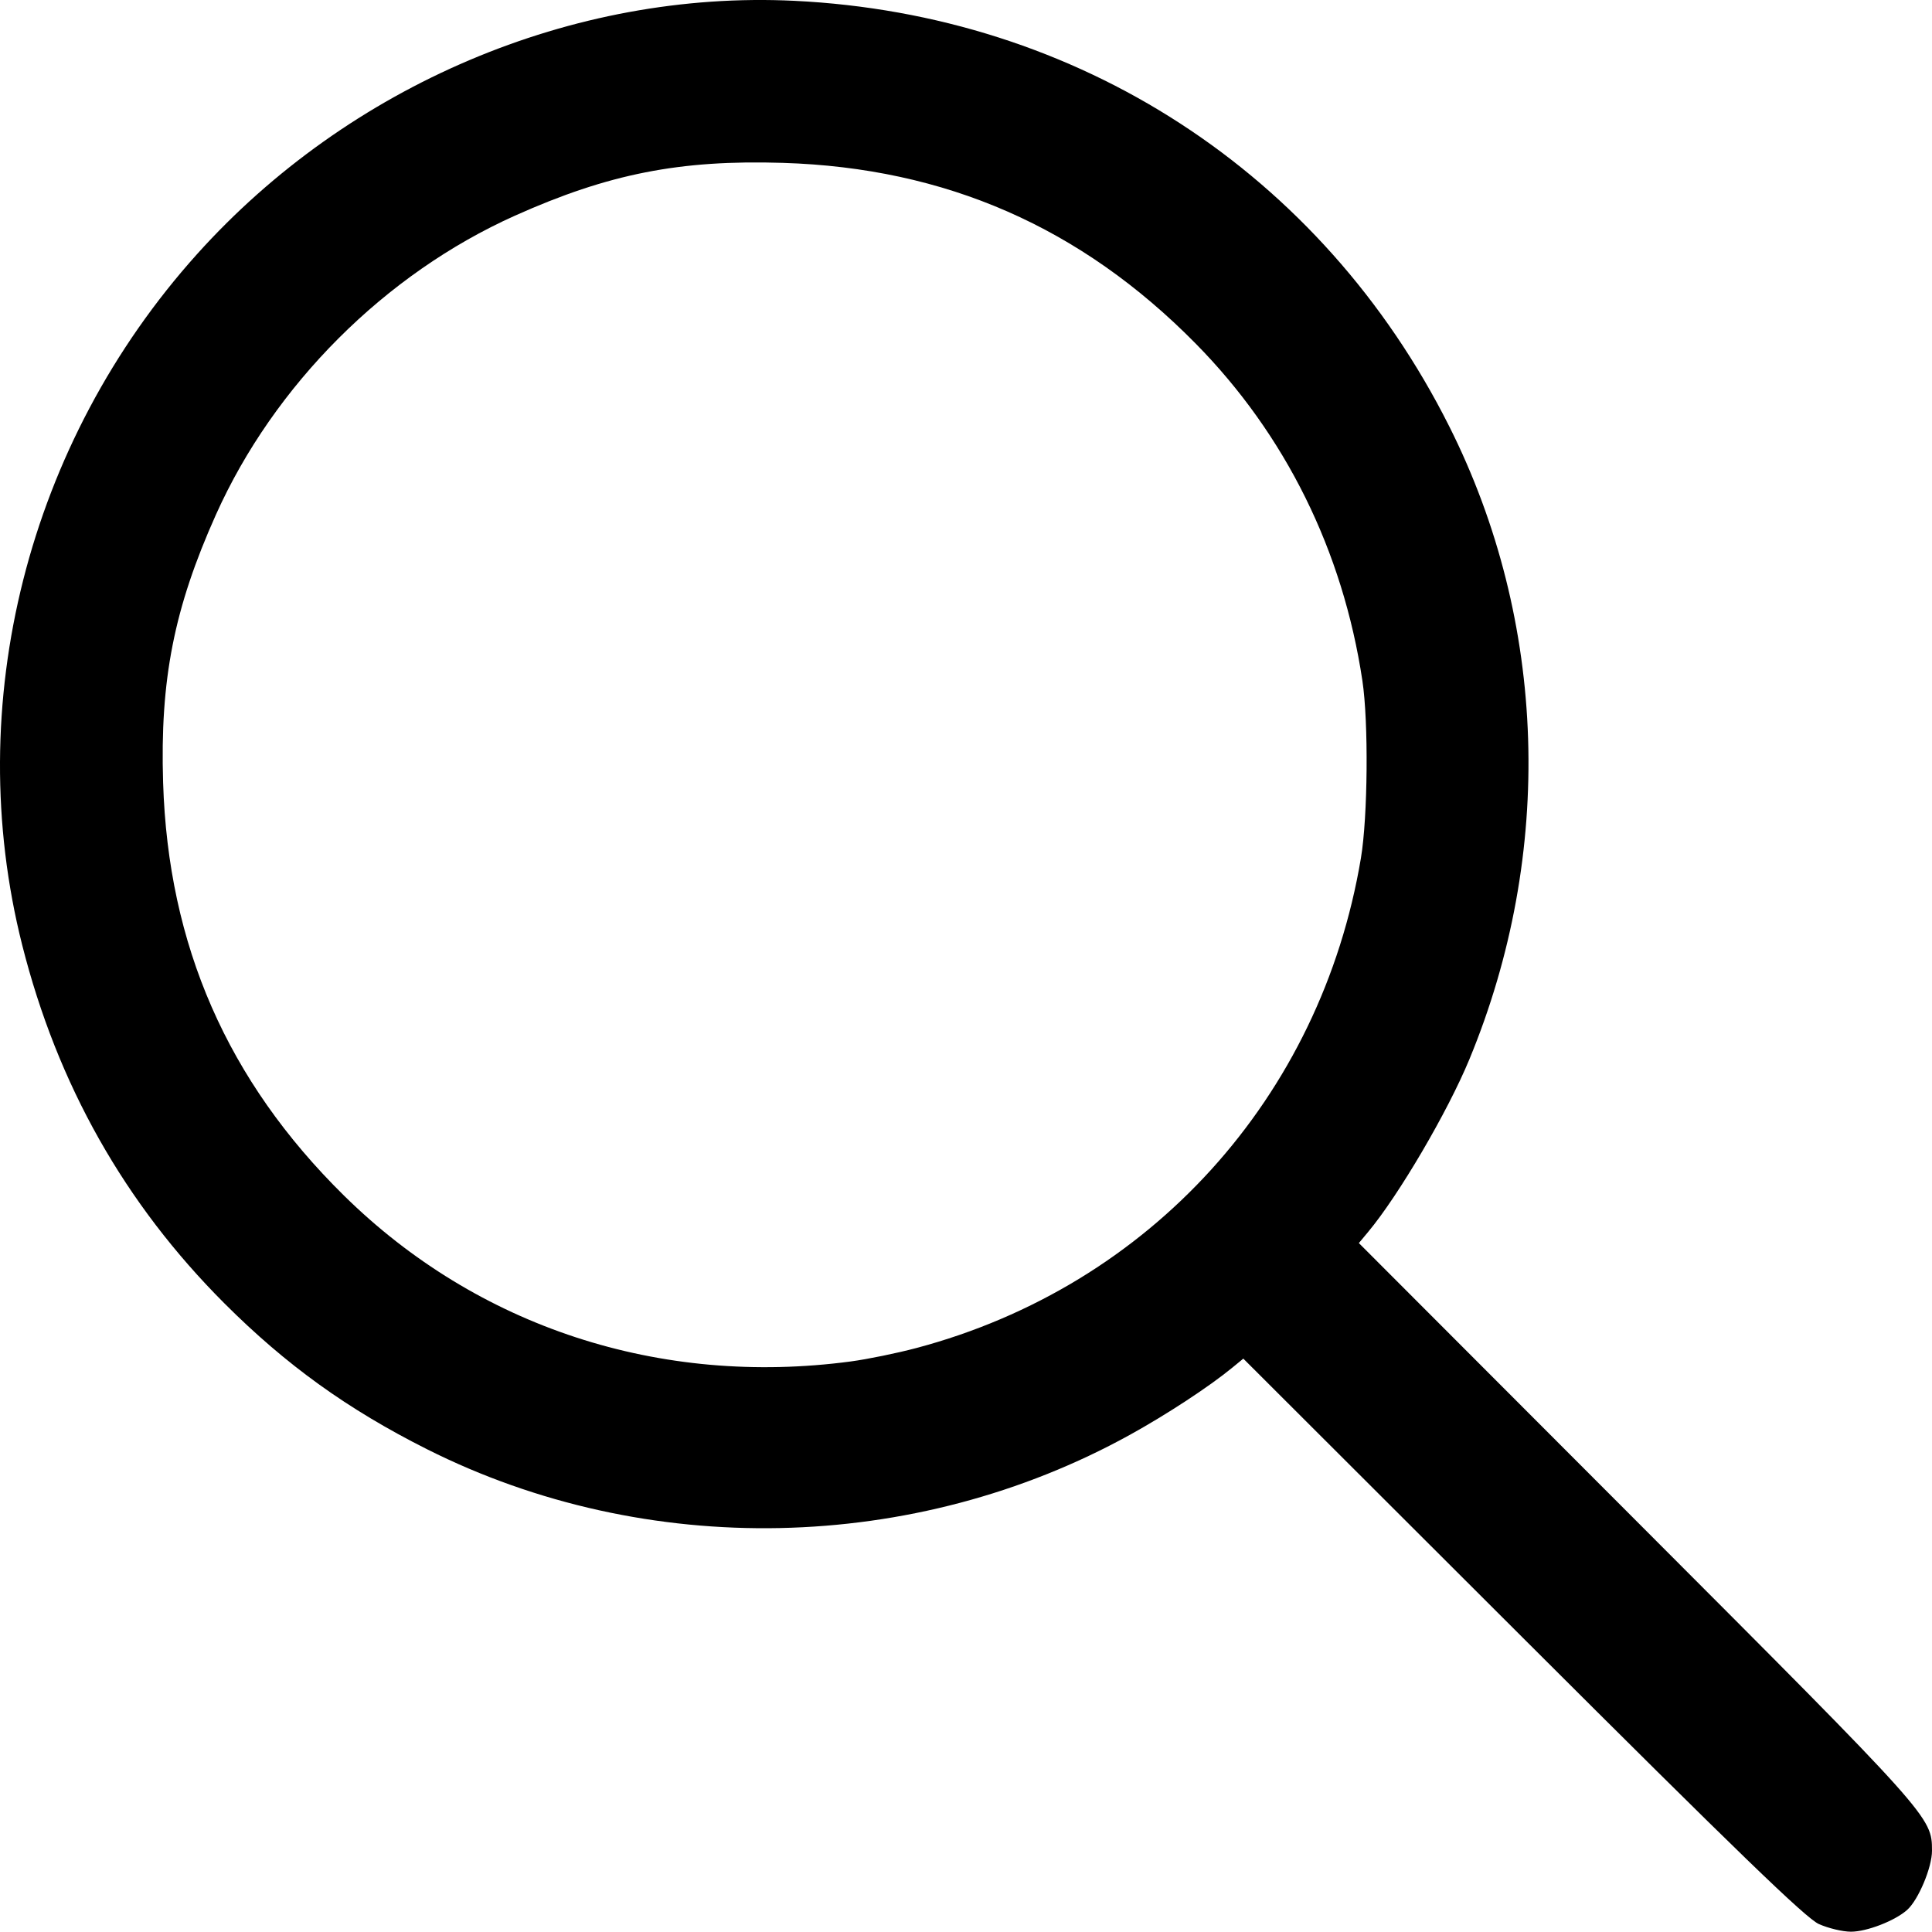
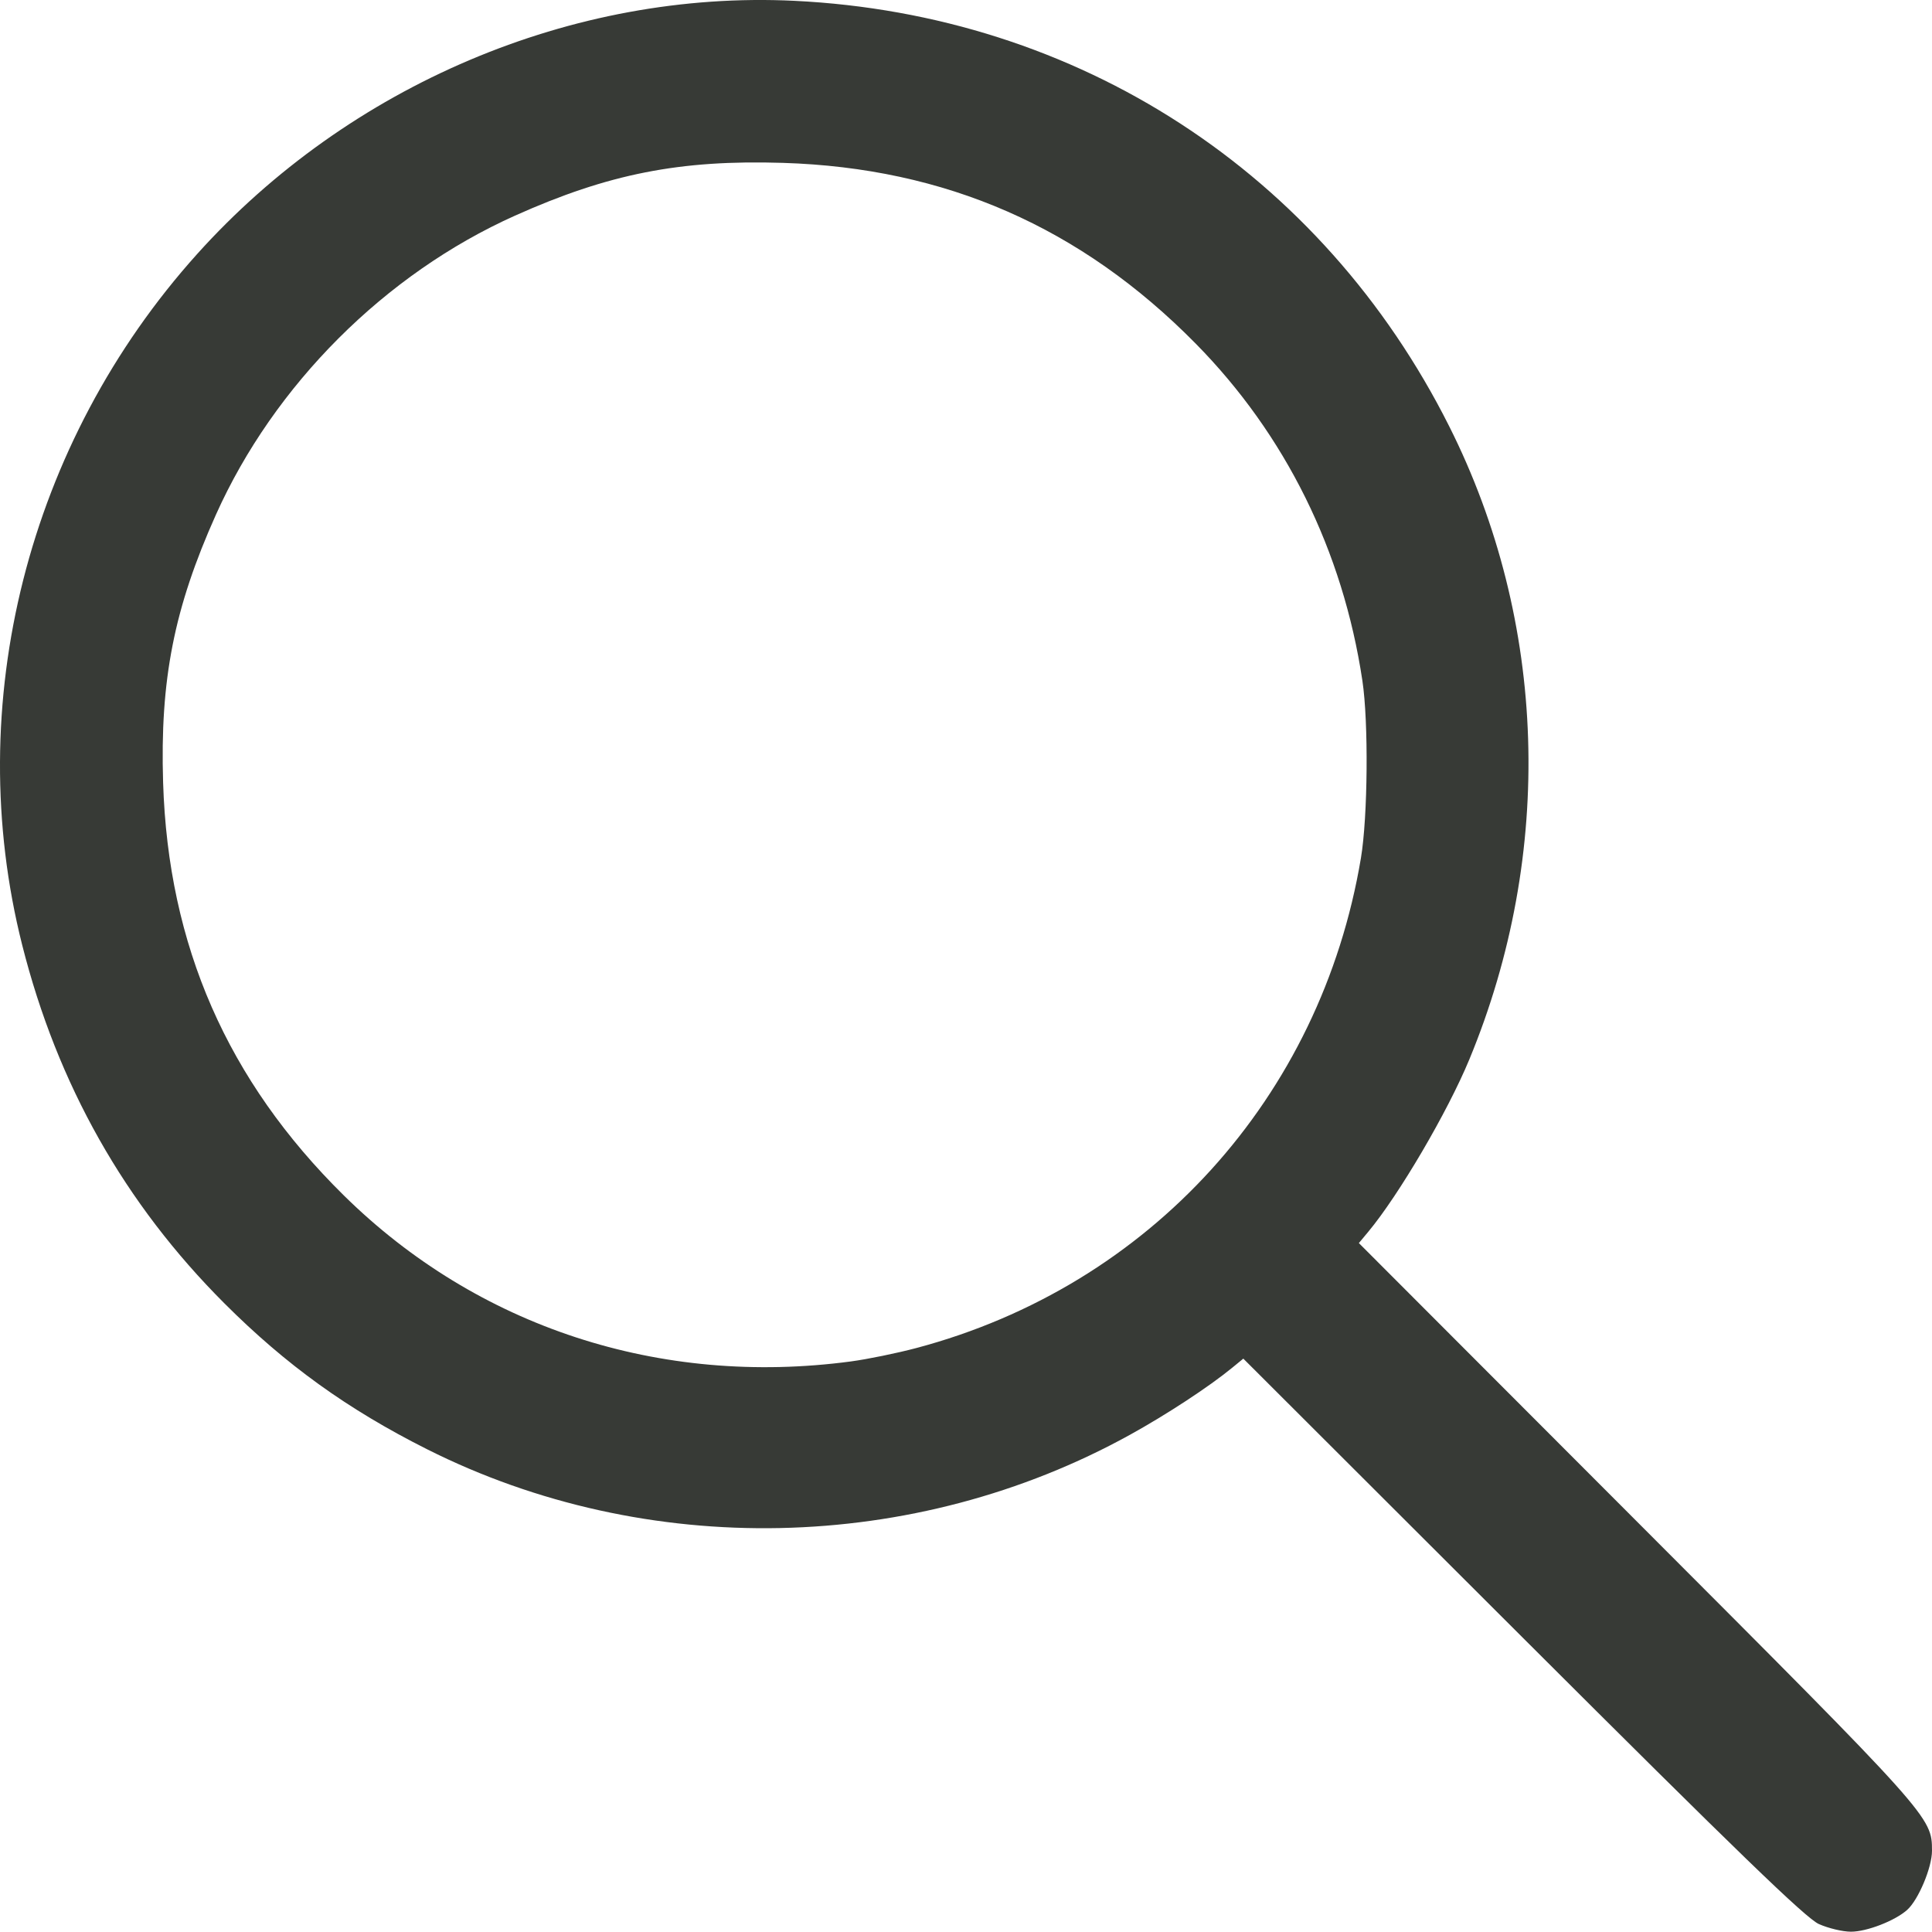
<svg xmlns="http://www.w3.org/2000/svg" width="144.465mm" height="144.444mm" viewBox="0 0 144.465 144.444" version="1.1" id="svg5" xml:space="preserve">
  <defs id="defs2" />
  <g id="layer1" transform="translate(-36.87734,-18.3666)">
-     <path style="fill:#000000;stroke-width:0.282" d="m 172.884,162.238 c -0.977,-0.44 -6.095,-5.39 -22.154,-21.426 l -20.884,-20.854 -0.847,0.694 c -1.72,1.41 -4.875,3.479 -7.62,4.996 -16.134,8.916 -36.161,9.331 -52.56,1.09 -5.946,-2.988 -10.554,-6.305 -15.164,-10.915 -7.458,-7.458 -12.485,-16.367 -15.118,-26.791 -4.549,-18.013 0.395,-37.553 13.072,-51.66 11.359,-12.641 28.104,-19.746 44.652,-18.945 21.239,1.028 39.453,12.856 48.976,31.806 7.346,14.616 7.896,31.923 1.507,47.358 -1.623,3.921 -5.265,10.131 -7.553,12.879 l -0.705,0.847 20.854,20.884 c 21.978,22.01 21.994,22.029 22.002,24.553 0.004,1.246 -1.02,3.683 -1.861,4.429 -0.917,0.814 -3.014,1.626 -4.198,1.626 -0.621,0 -1.7,-0.258 -2.399,-0.572 z m -72.39,-42.069 c 1.242,-0.166 3.447,-0.617 4.901,-1.003 17.471,-4.641 30.247,-18.721 33.245,-36.636 0.517,-3.093 0.576,-10.159 0.11,-13.264 -1.457,-9.708 -5.756,-18.401 -12.468,-25.21 -8.583,-8.708 -18.694,-13.134 -30.867,-13.511 -7.696,-0.239 -13.048,0.817 -20.038,3.951 -9.705,4.352 -18,12.647 -22.352,22.352 -3.134,6.99 -4.19,12.342 -3.951,20.038 0.377,12.173 4.803,22.284 13.511,30.867 9.987,9.844 23.647,14.318 37.91,12.416 z" id="path1013" />
+     <path style="fill:#373a36;stroke-width:0.282" d="m 172.884,162.238 c -0.977,-0.44 -6.095,-5.39 -22.154,-21.426 l -20.884,-20.854 -0.847,0.694 c -1.72,1.41 -4.875,3.479 -7.62,4.996 -16.134,8.916 -36.161,9.331 -52.56,1.09 -5.946,-2.988 -10.554,-6.305 -15.164,-10.915 -7.458,-7.458 -12.485,-16.367 -15.118,-26.791 -4.549,-18.013 0.395,-37.553 13.072,-51.66 11.359,-12.641 28.104,-19.746 44.652,-18.945 21.239,1.028 39.453,12.856 48.976,31.806 7.346,14.616 7.896,31.923 1.507,47.358 -1.623,3.921 -5.265,10.131 -7.553,12.879 l -0.705,0.847 20.854,20.884 c 21.978,22.01 21.994,22.029 22.002,24.553 0.004,1.246 -1.02,3.683 -1.861,4.429 -0.917,0.814 -3.014,1.626 -4.198,1.626 -0.621,0 -1.7,-0.258 -2.399,-0.572 z m -72.39,-42.069 c 1.242,-0.166 3.447,-0.617 4.901,-1.003 17.471,-4.641 30.247,-18.721 33.245,-36.636 0.517,-3.093 0.576,-10.159 0.11,-13.264 -1.457,-9.708 -5.756,-18.401 -12.468,-25.21 -8.583,-8.708 -18.694,-13.134 -30.867,-13.511 -7.696,-0.239 -13.048,0.817 -20.038,3.951 -9.705,4.352 -18,12.647 -22.352,22.352 -3.134,6.99 -4.19,12.342 -3.951,20.038 0.377,12.173 4.803,22.284 13.511,30.867 9.987,9.844 23.647,14.318 37.91,12.416 z" id="path1013" />
  </g>
</svg>
